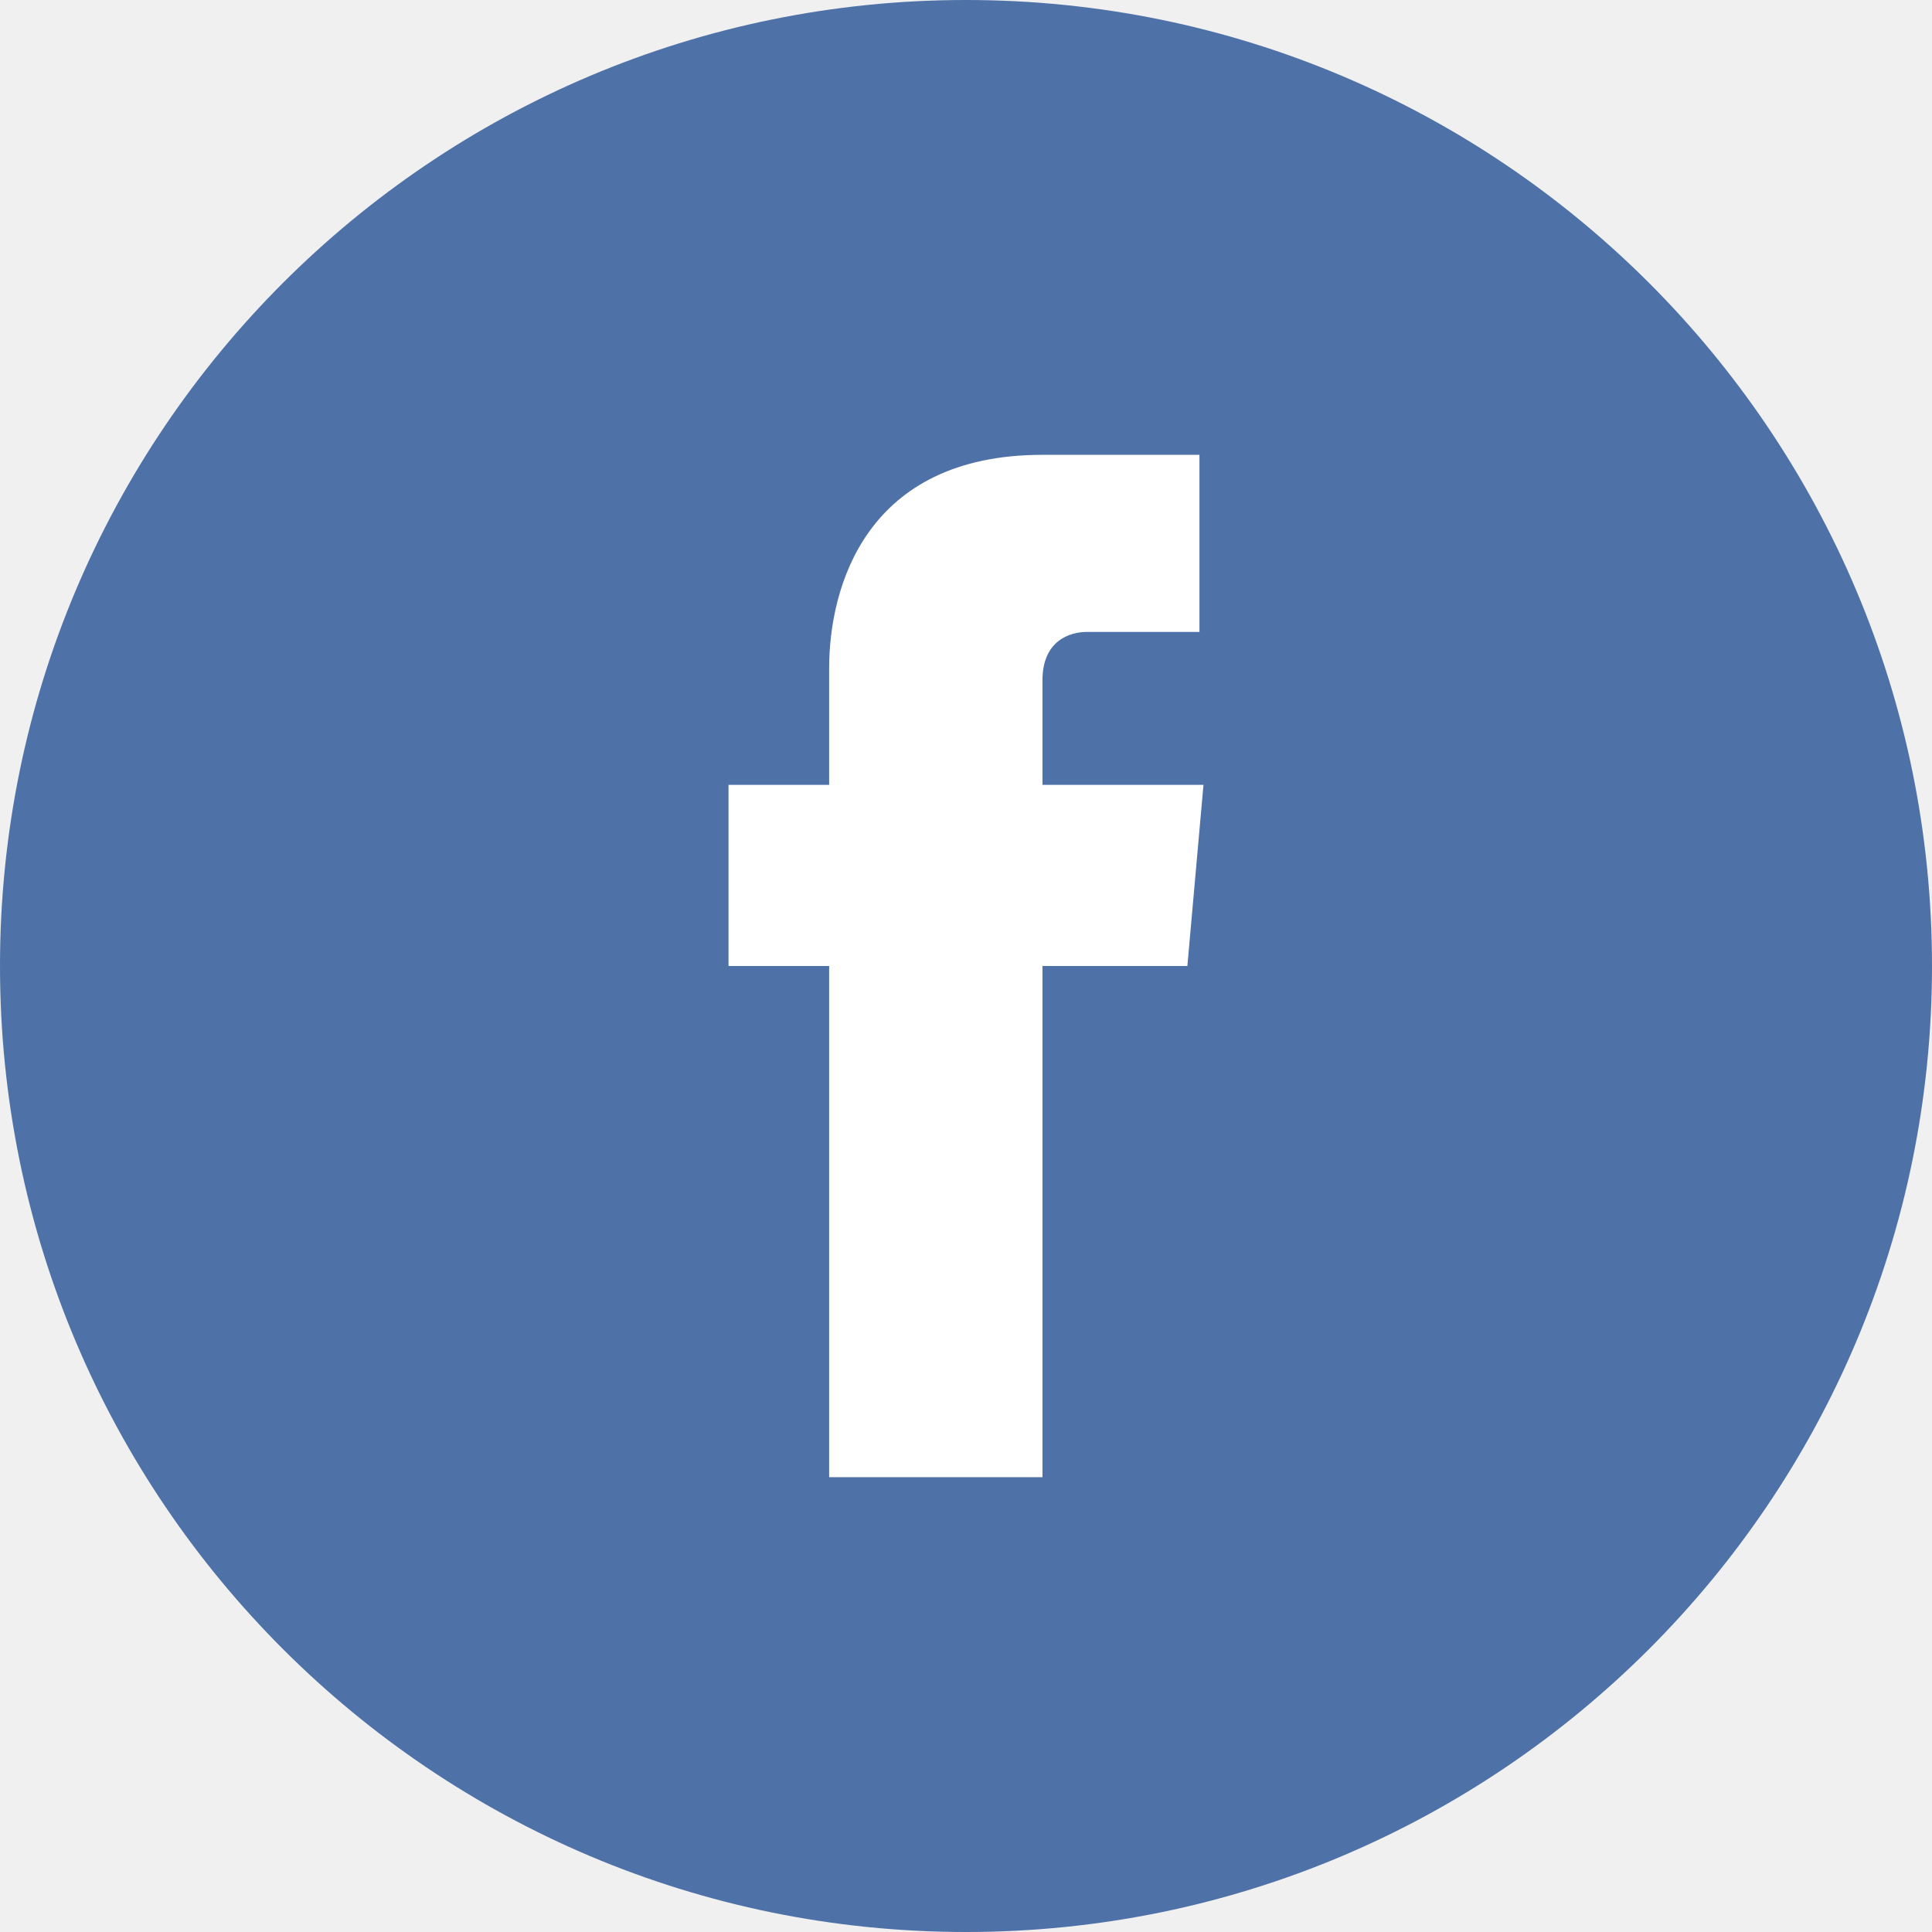
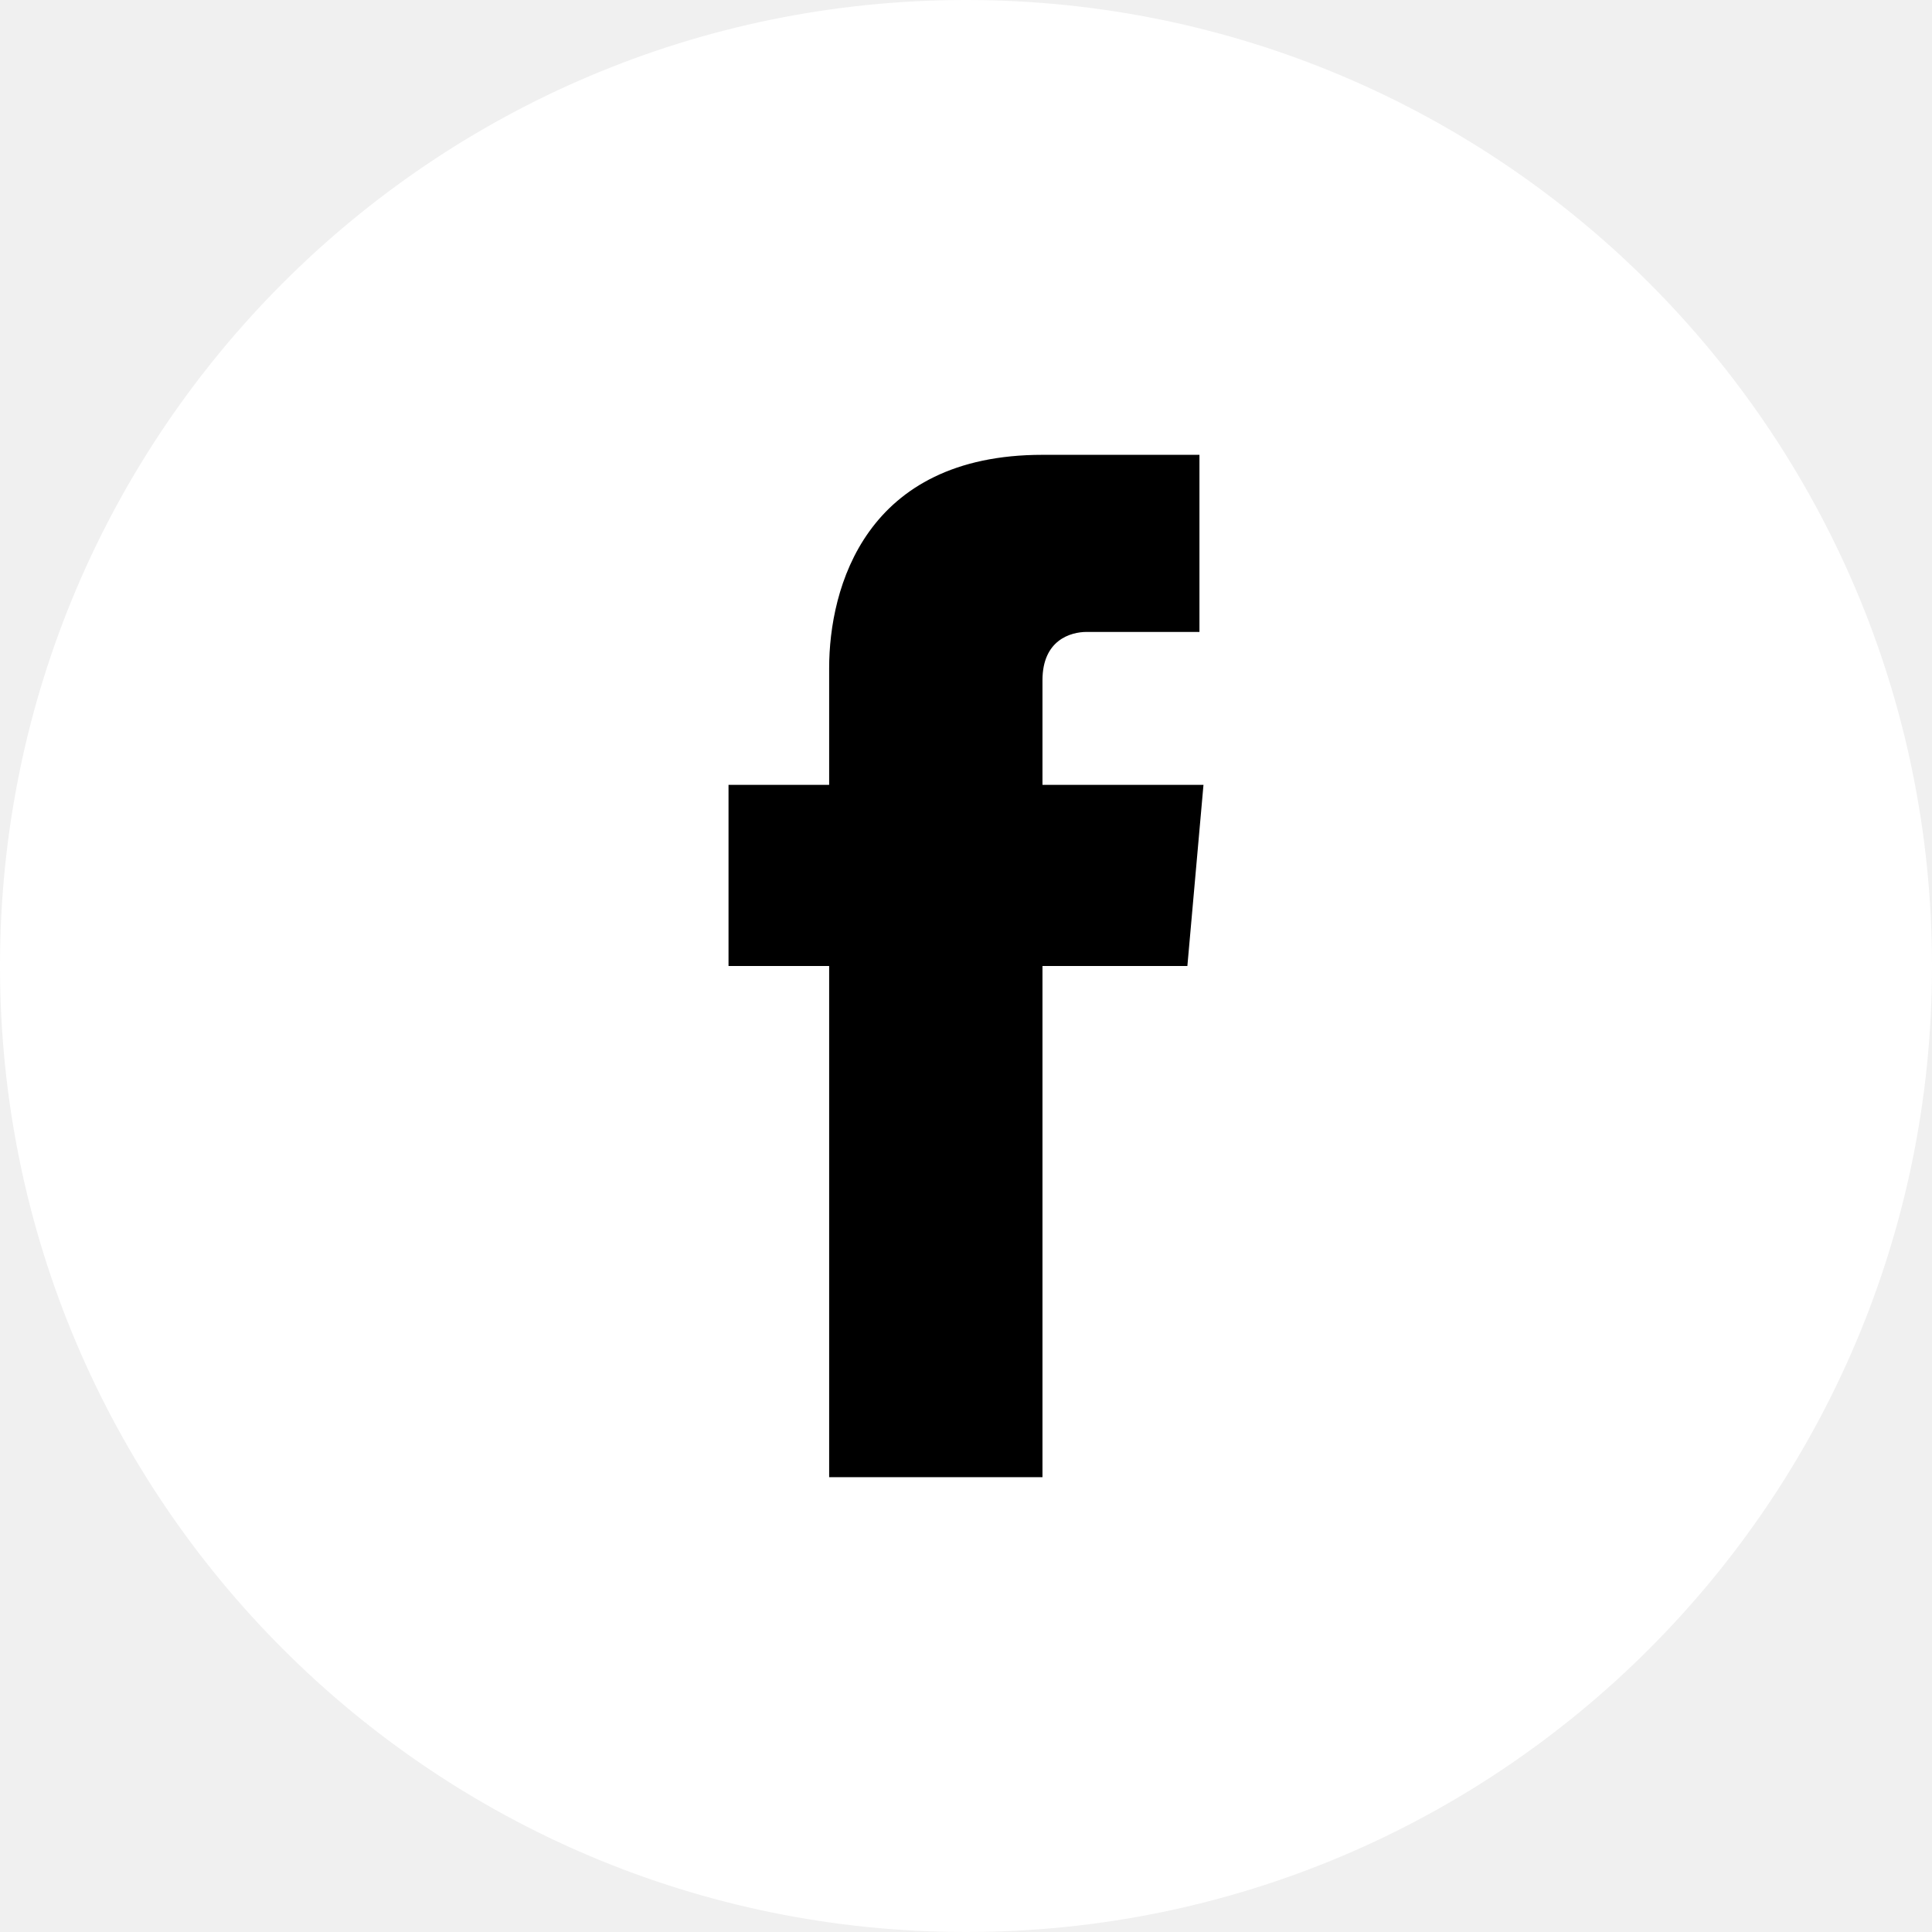
- <svg xmlns="http://www.w3.org/2000/svg" enable-background="new 0 0 48 48" id="Layer_1" version="1.1" viewBox="0 0 48 48" xml:space="preserve">
-   <circle cx="24" cy="24" fill="#4E71A8" r="24" />
-   <path d="M29.9,19.5h-4v-2.6c0-1,0.7-1.2,1.1-1.2c0.5,0,2.8,0,2.8,0v-4.4l-3.9,0c-4.4,0-5.3,3.3-5.3,5.3v2.9h-2.5V24  h2.5c0,5.8,0,12.7,0,12.7h5.3c0,0,0-7,0-12.7h3.6L29.9,19.5z" fill="#FFFFFF" />
+ <svg xmlns="http://www.w3.org/2000/svg" width="48" height="48" viewbox="0 0 48 48">
+   <circle class="foreground" cx="24" cy="24" r="23" />
+   <path class="background" fill="#FFF" d="M24 0a24 24 0 1 0 0 48 24 24 0 0 0 0-48zm5.5 24h-3.6v12.7h-5.3V24h-2.5v-4.5h2.5v-2.9c0-2 .9-5.3 5.3-5.3h3.9v4.4H27c-.4 0-1.1.2-1.1 1.2v2.6h4l-.4 4.5z" />
</svg>
